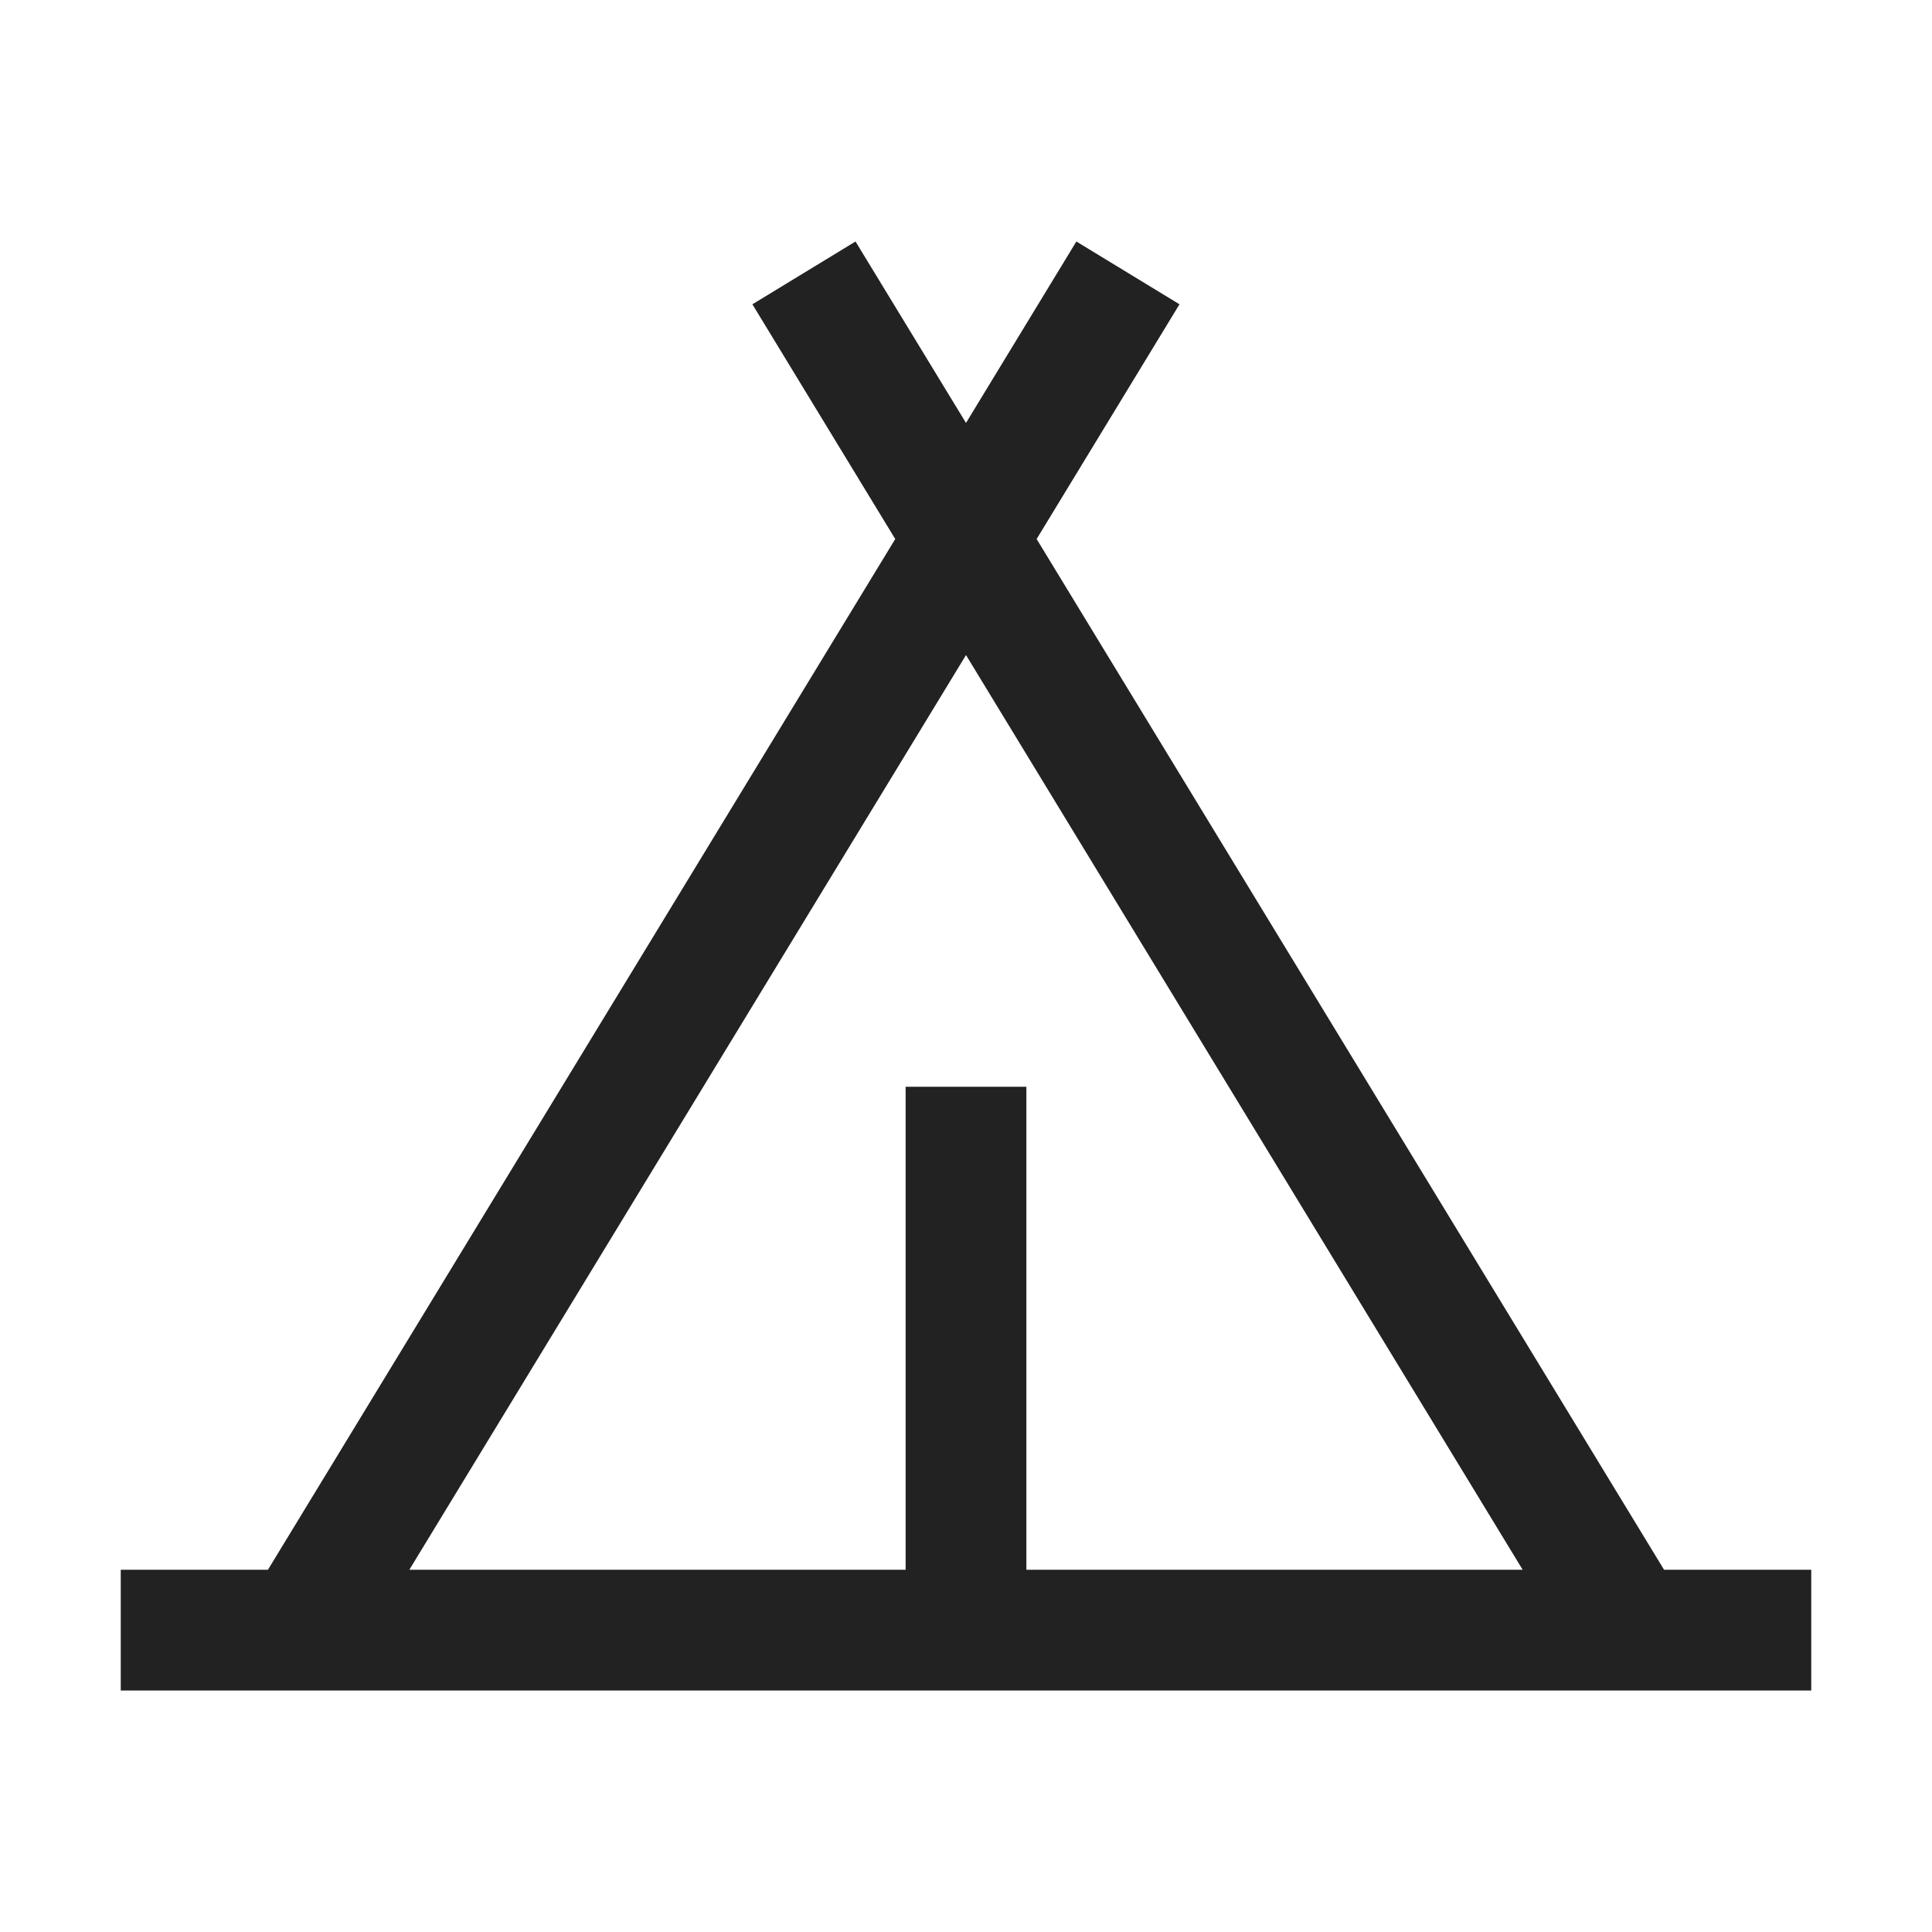
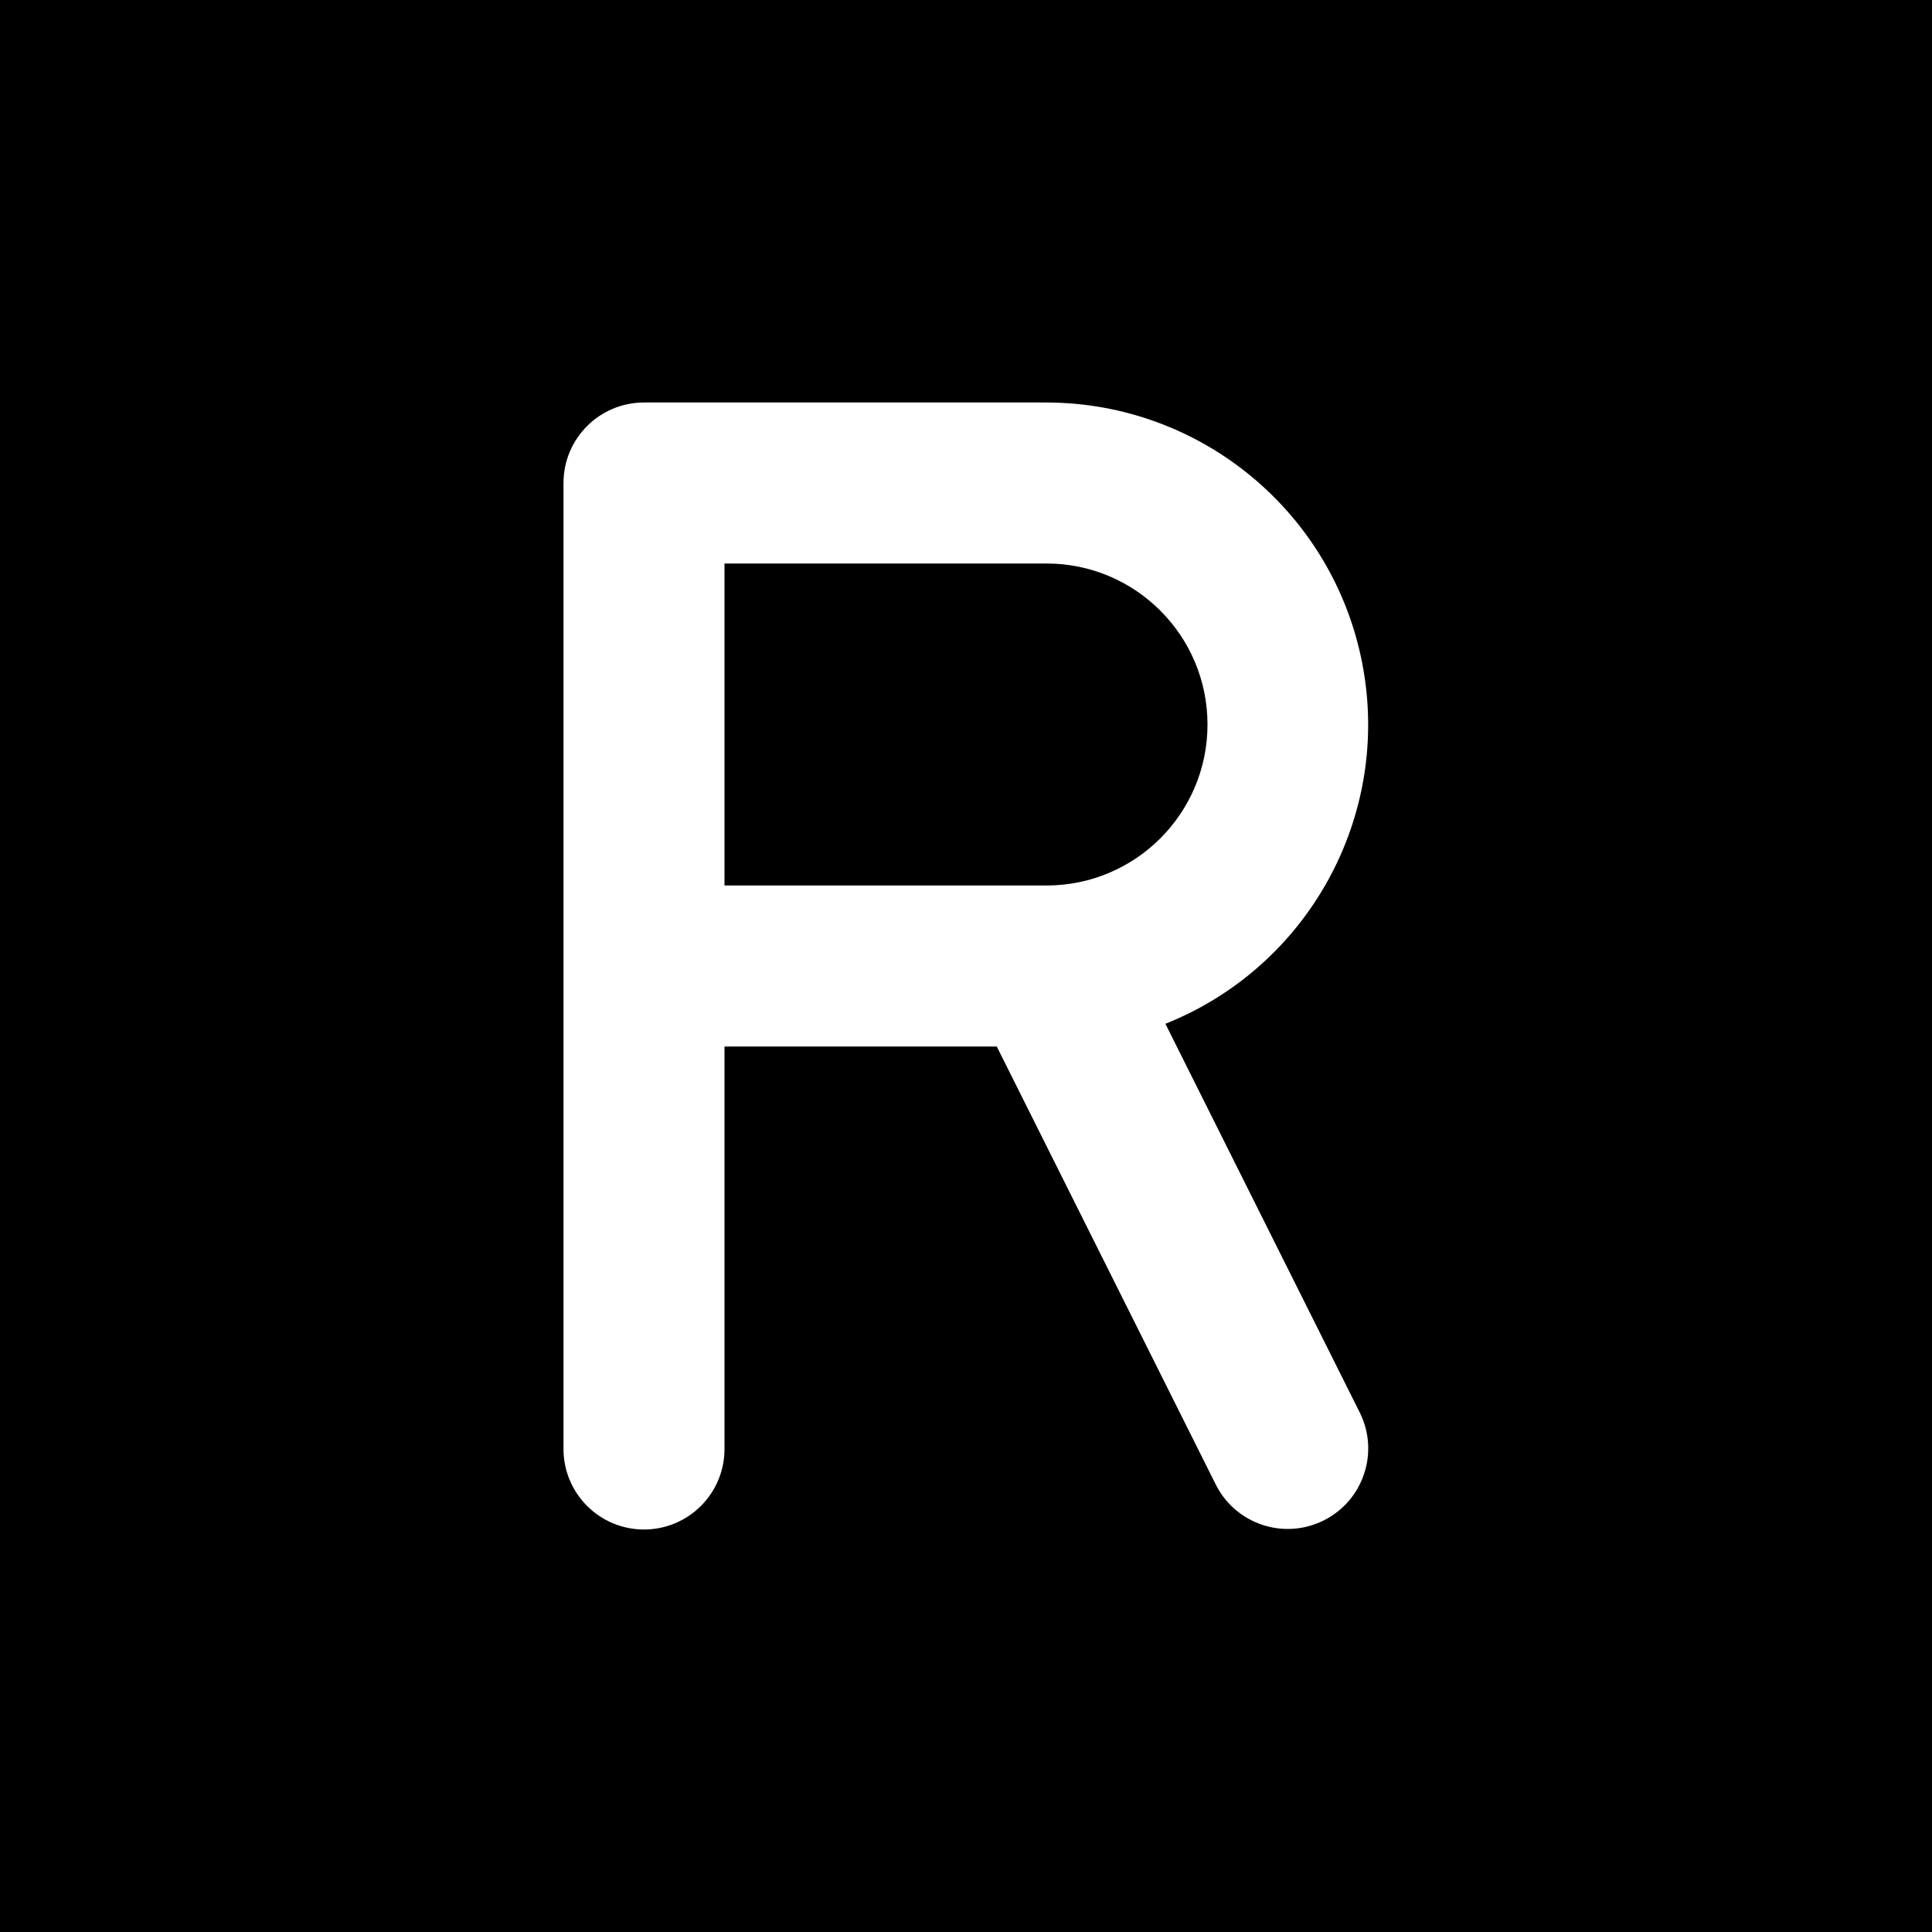
- <svg xmlns="http://www.w3.org/2000/svg" width="32" height="32" viewBox="0 0 32 32" fill="none">
-   <path fill-rule="evenodd" clip-rule="evenodd" d="M27.562 26L17.17 8.928l2.366-3.888L17.828 4L16 7.005L14.17 4l-1.708 1.04l2.366 3.888L4.438 26H2v2h28v-2zM16 10.85L25.22 26H17v-8h-2v8H6.78z" fill="#222" />
+ <svg xmlns="http://www.w3.org/2000/svg" aria-hidden="true" role="img" width="1em" height="1em" preserveAspectRatio="xMidYMid meet" viewBox="0 0 48 48">
+   <g fill="currentColor">
+     <path d="M26 22h-8v-8h8a4 4 0 0 1 0 8Z" />
+     <path fill-rule="evenodd" d="M48 0H0v48h48V0ZM16 10a2 2 0 0 0-2 2v24a2 2 0 1 0 4 0V26h6.764l5.447 10.894a2 2 0 0 0 3.578-1.788l-4.835-9.67A8.003 8.003 0 0 0 26 10H16Z" clip-rule="evenodd" />
+   </g>
</svg>
